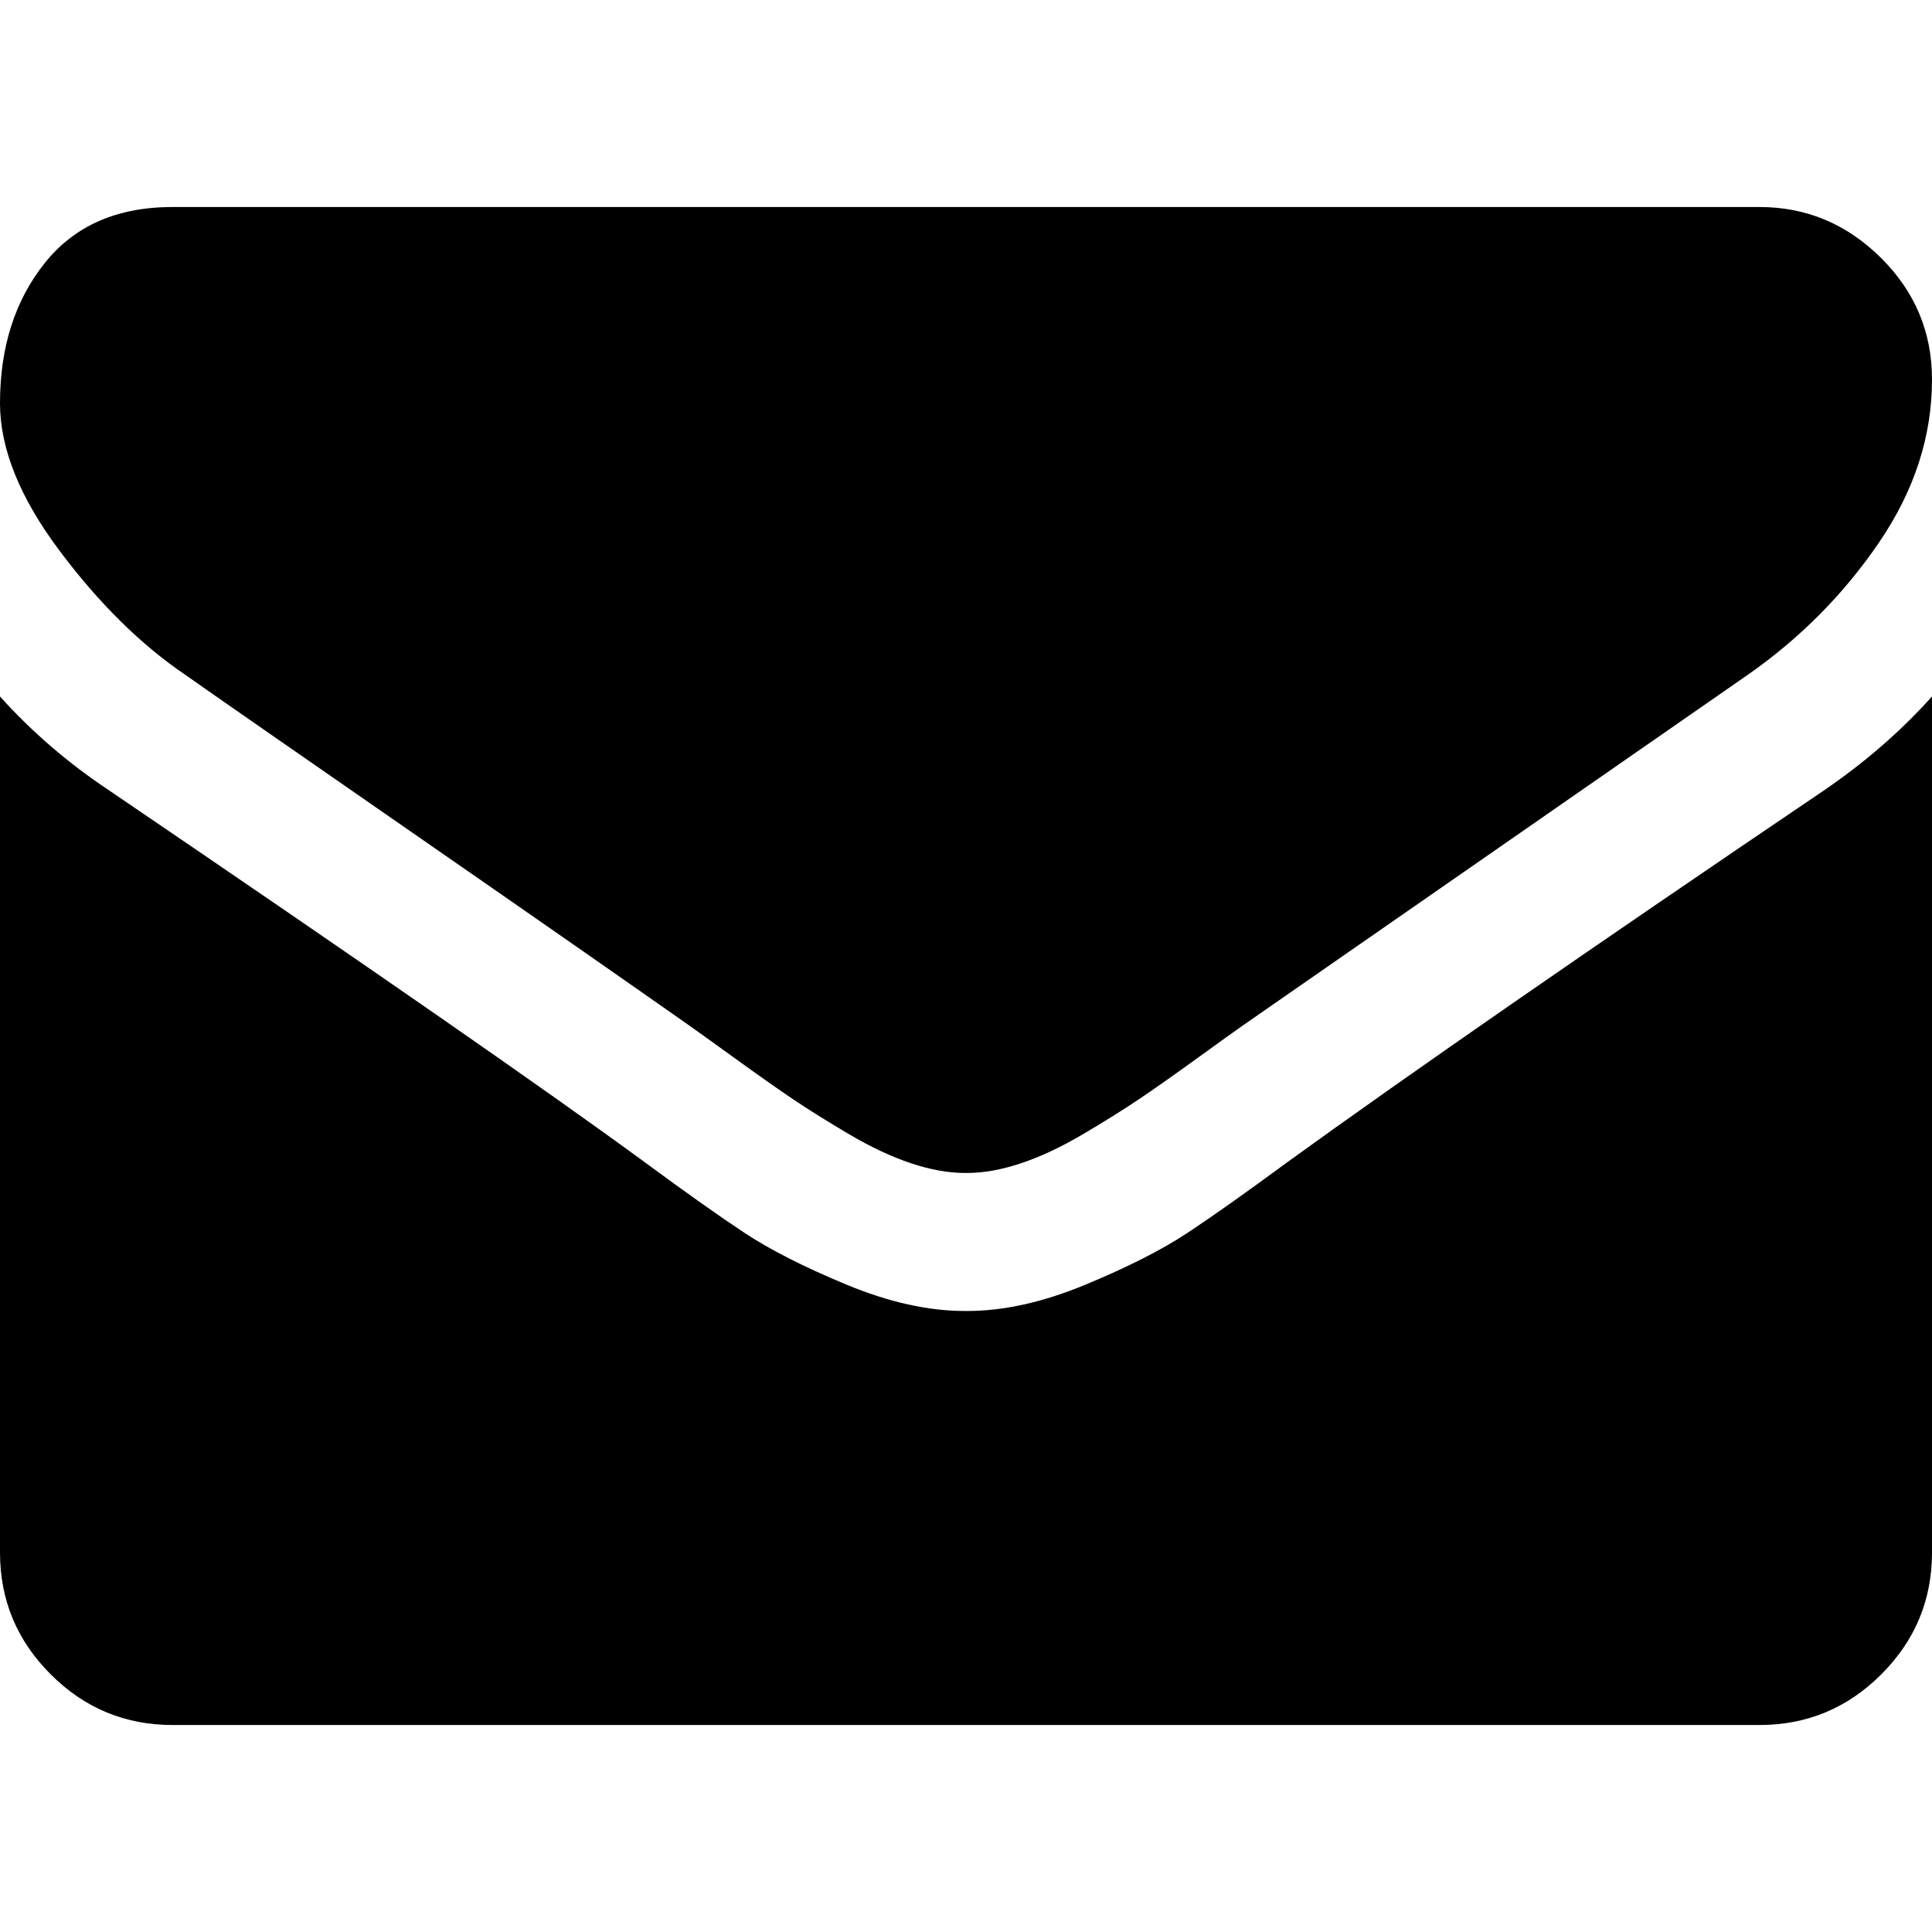
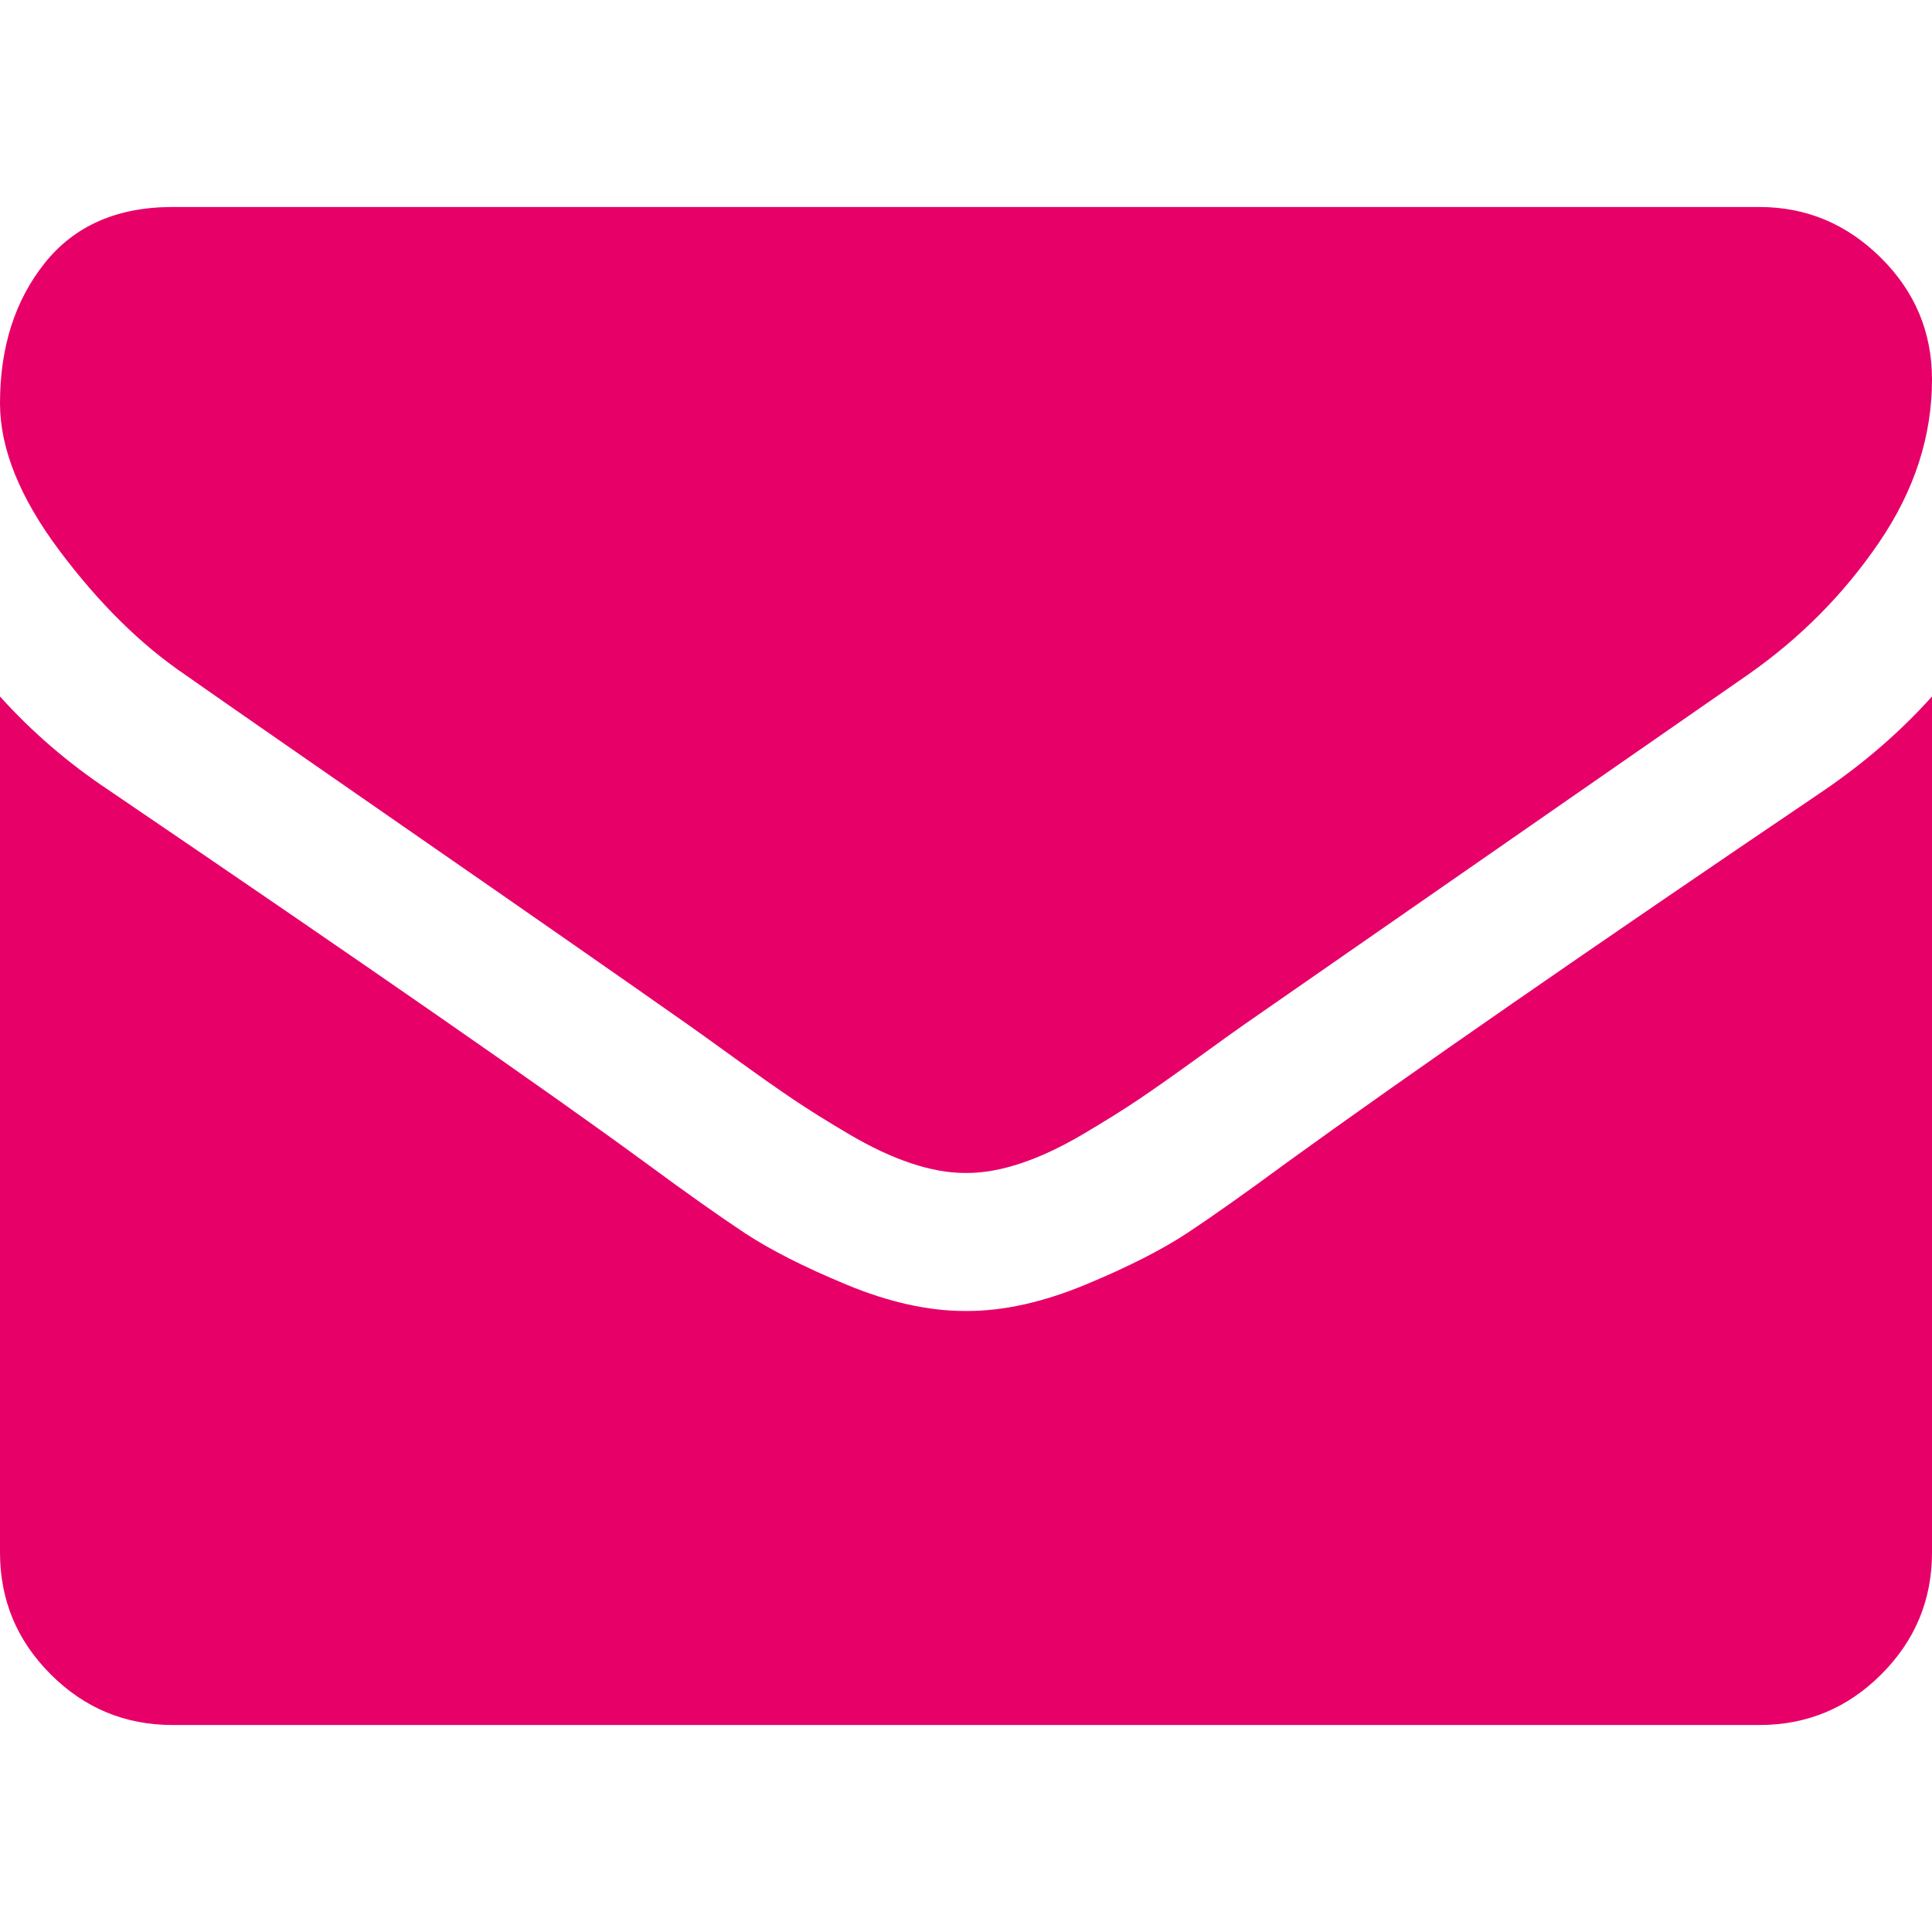
- <svg xmlns="http://www.w3.org/2000/svg" version="1.1" id="Capa_1" x="0px" y="0px" width="511.626px" height="511.626px" viewBox="0 0 511.626 511.626" style="enable-background:new 0 0 511.626 511.626;" xml:space="preserve">
+ <svg xmlns="http://www.w3.org/2000/svg" version="1.1" id="Capa_1" x="0px" y="0px" width="511.626px" height="511.626px" viewBox="0 0 511.626 511.626" style="fill:#E70068;" xml:space="preserve">
  <g>
    <g>
      <path d="M49.106,178.729c6.472,4.567,25.981,18.131,58.528,40.685c32.548,22.554,57.482,39.92,74.803,52.099    c1.903,1.335,5.946,4.237,12.131,8.71c6.186,4.476,11.326,8.093,15.416,10.852c4.093,2.758,9.041,5.852,14.849,9.277    c5.806,3.422,11.279,5.996,16.418,7.7c5.14,1.718,9.898,2.569,14.275,2.569h0.287h0.288c4.377,0,9.137-0.852,14.277-2.569    c5.137-1.704,10.615-4.281,16.416-7.7c5.804-3.429,10.752-6.52,14.845-9.277c4.093-2.759,9.229-6.376,15.417-10.852    c6.184-4.477,10.232-7.375,12.135-8.71c17.508-12.179,62.051-43.11,133.615-92.79c13.894-9.703,25.502-21.411,34.827-35.116    c9.332-13.699,13.993-28.07,13.993-43.105c0-12.564-4.523-23.319-13.565-32.264c-9.041-8.947-19.749-13.418-32.117-13.418H45.679    c-14.655,0-25.933,4.948-33.832,14.844C3.949,79.562,0,91.934,0,106.779c0,11.991,5.236,24.985,15.703,38.974    C26.169,159.743,37.307,170.736,49.106,178.729z" />
      <path d="M483.072,209.275c-62.424,42.251-109.824,75.087-142.177,98.501c-10.849,7.991-19.65,14.229-26.409,18.699    c-6.759,4.473-15.748,9.041-26.98,13.702c-11.228,4.668-21.692,6.995-31.401,6.995h-0.291h-0.287    c-9.707,0-20.177-2.327-31.405-6.995c-11.228-4.661-20.223-9.229-26.98-13.702c-6.755-4.47-15.559-10.708-26.407-18.699    c-25.697-18.842-72.995-51.68-141.896-98.501C17.987,202.047,8.375,193.762,0,184.437v226.685c0,12.57,4.471,23.319,13.418,32.265    c8.945,8.949,19.701,13.422,32.264,13.422h420.266c12.56,0,23.315-4.473,32.261-13.422c8.949-8.949,13.418-19.694,13.418-32.265    V184.437C503.441,193.569,493.927,201.854,483.072,209.275z" />
    </g>
  </g>
  <g>
</g>
  <g>
</g>
  <g>
</g>
  <g>
</g>
  <g>
</g>
  <g>
</g>
  <g>
</g>
  <g>
</g>
  <g>
</g>
  <g>
</g>
  <g>
</g>
  <g>
</g>
  <g>
</g>
  <g>
</g>
  <g>
</g>
</svg>
